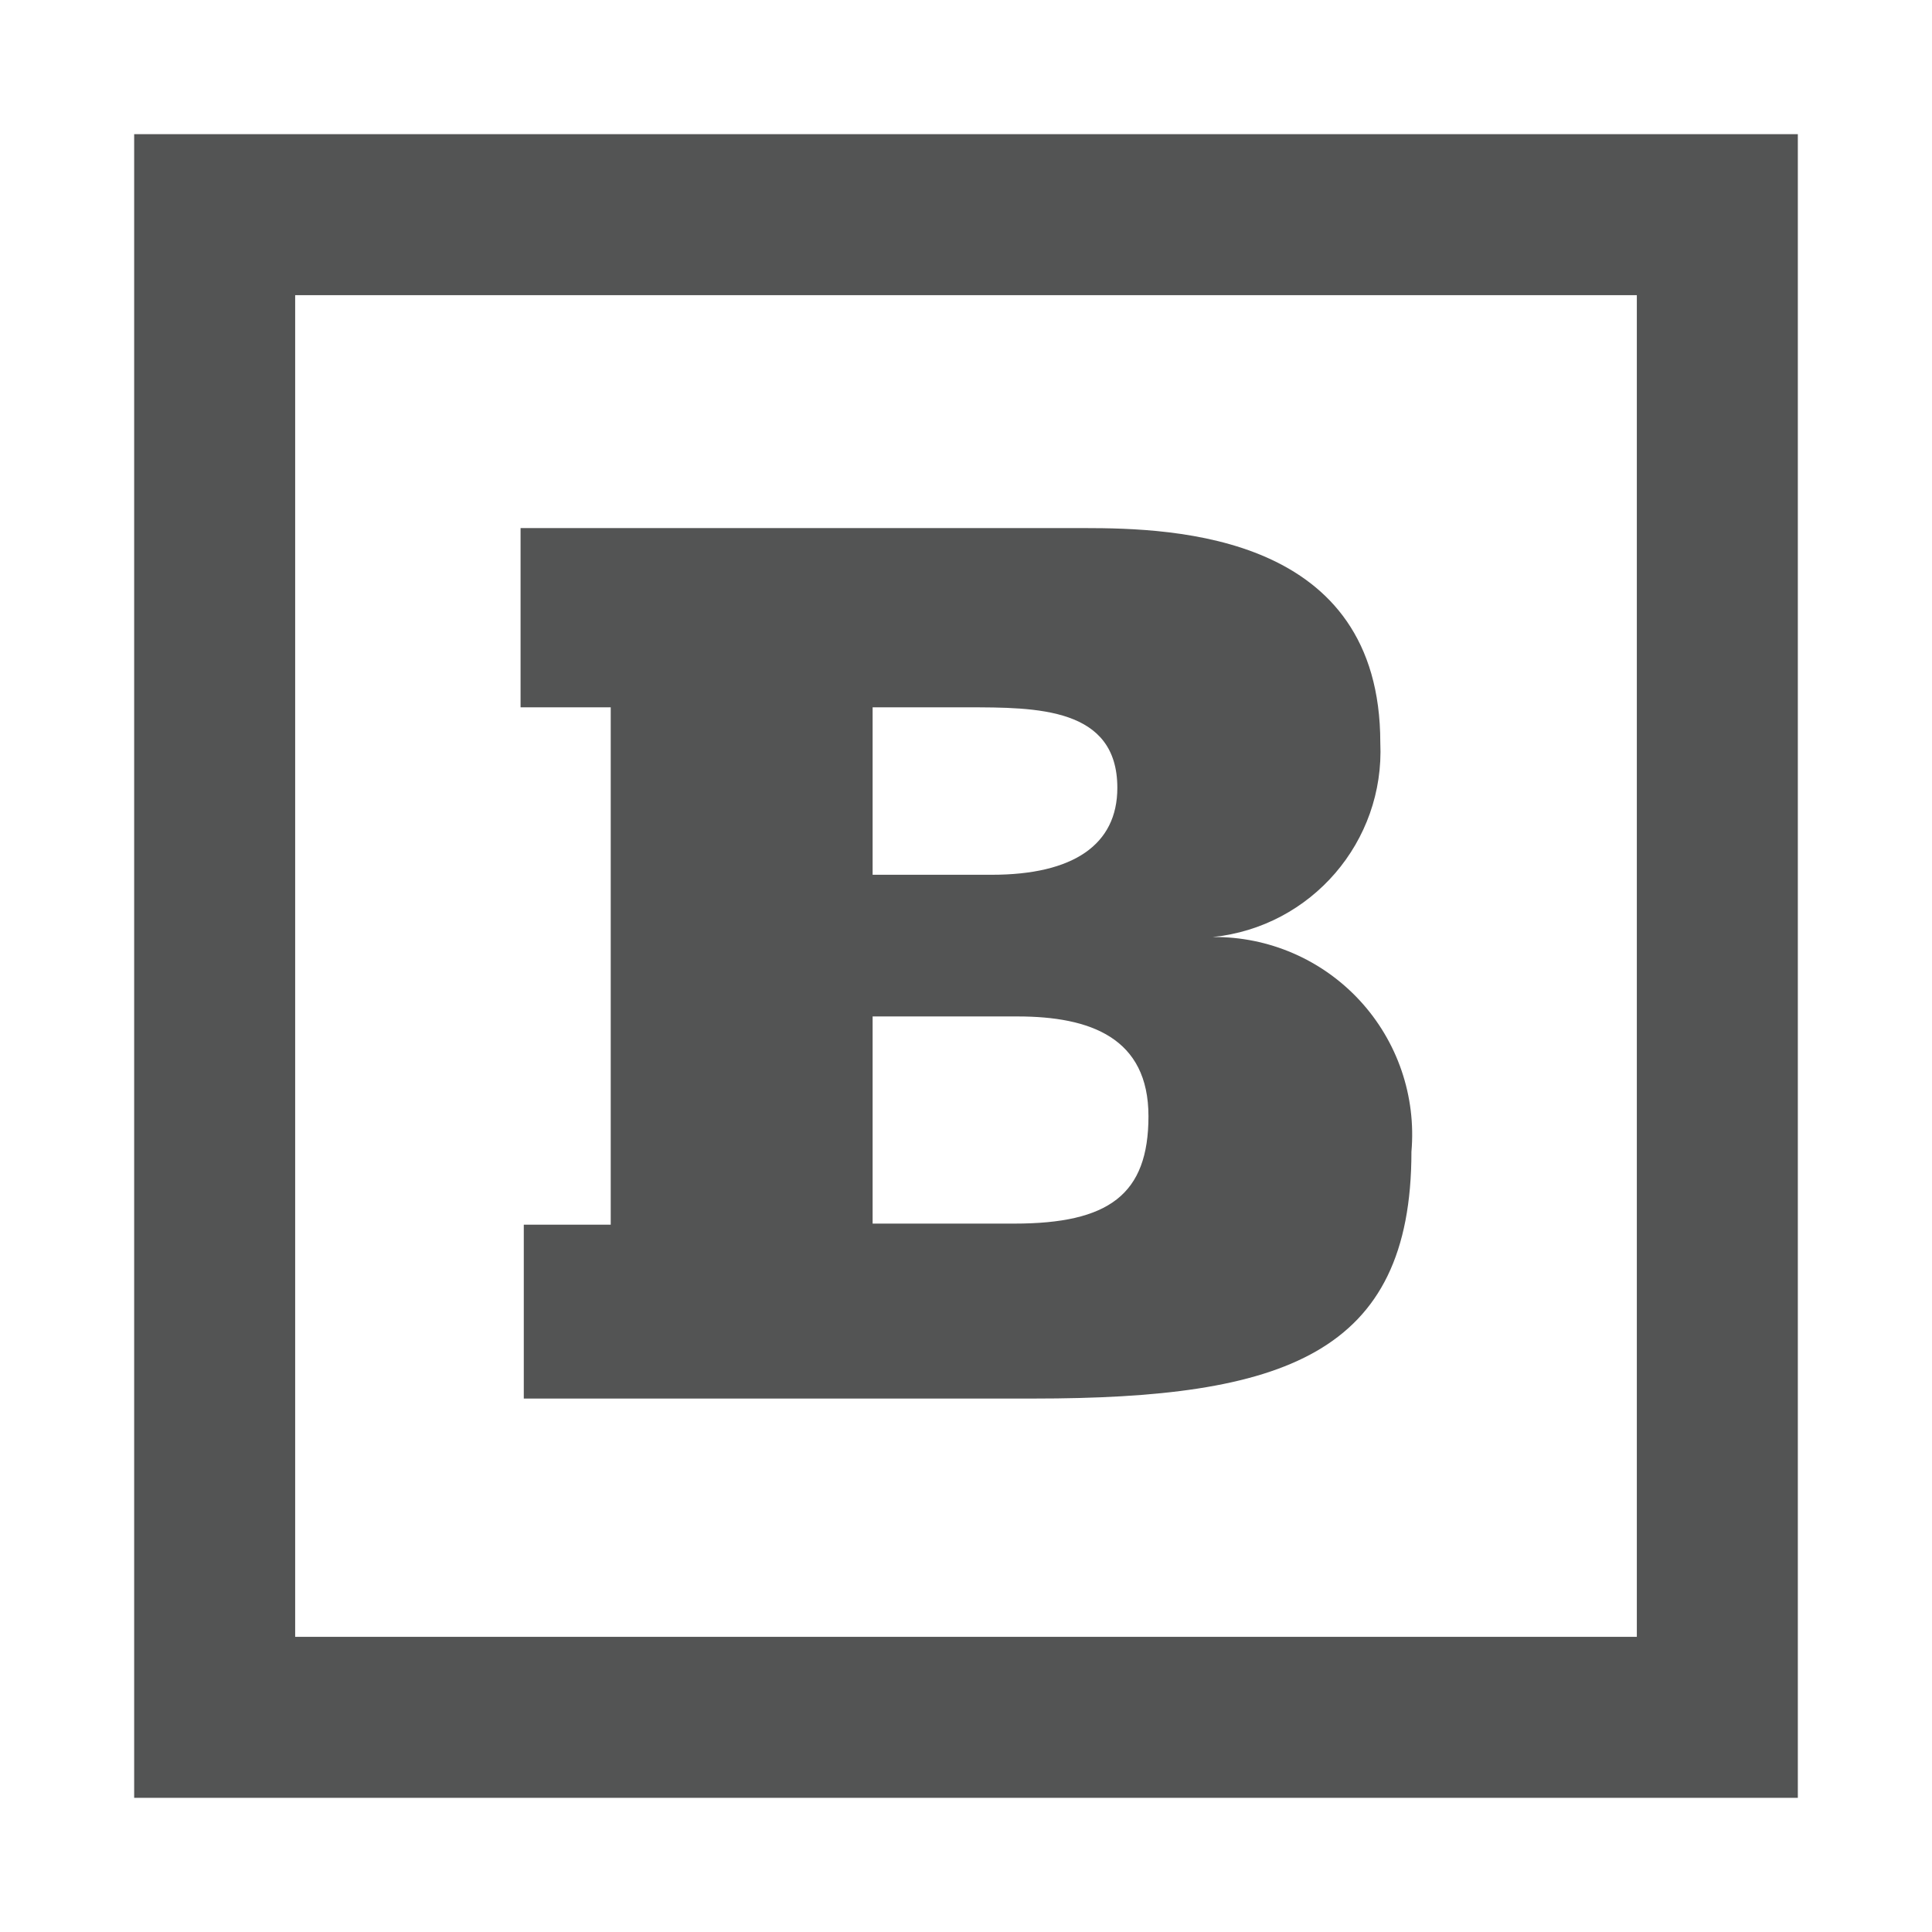
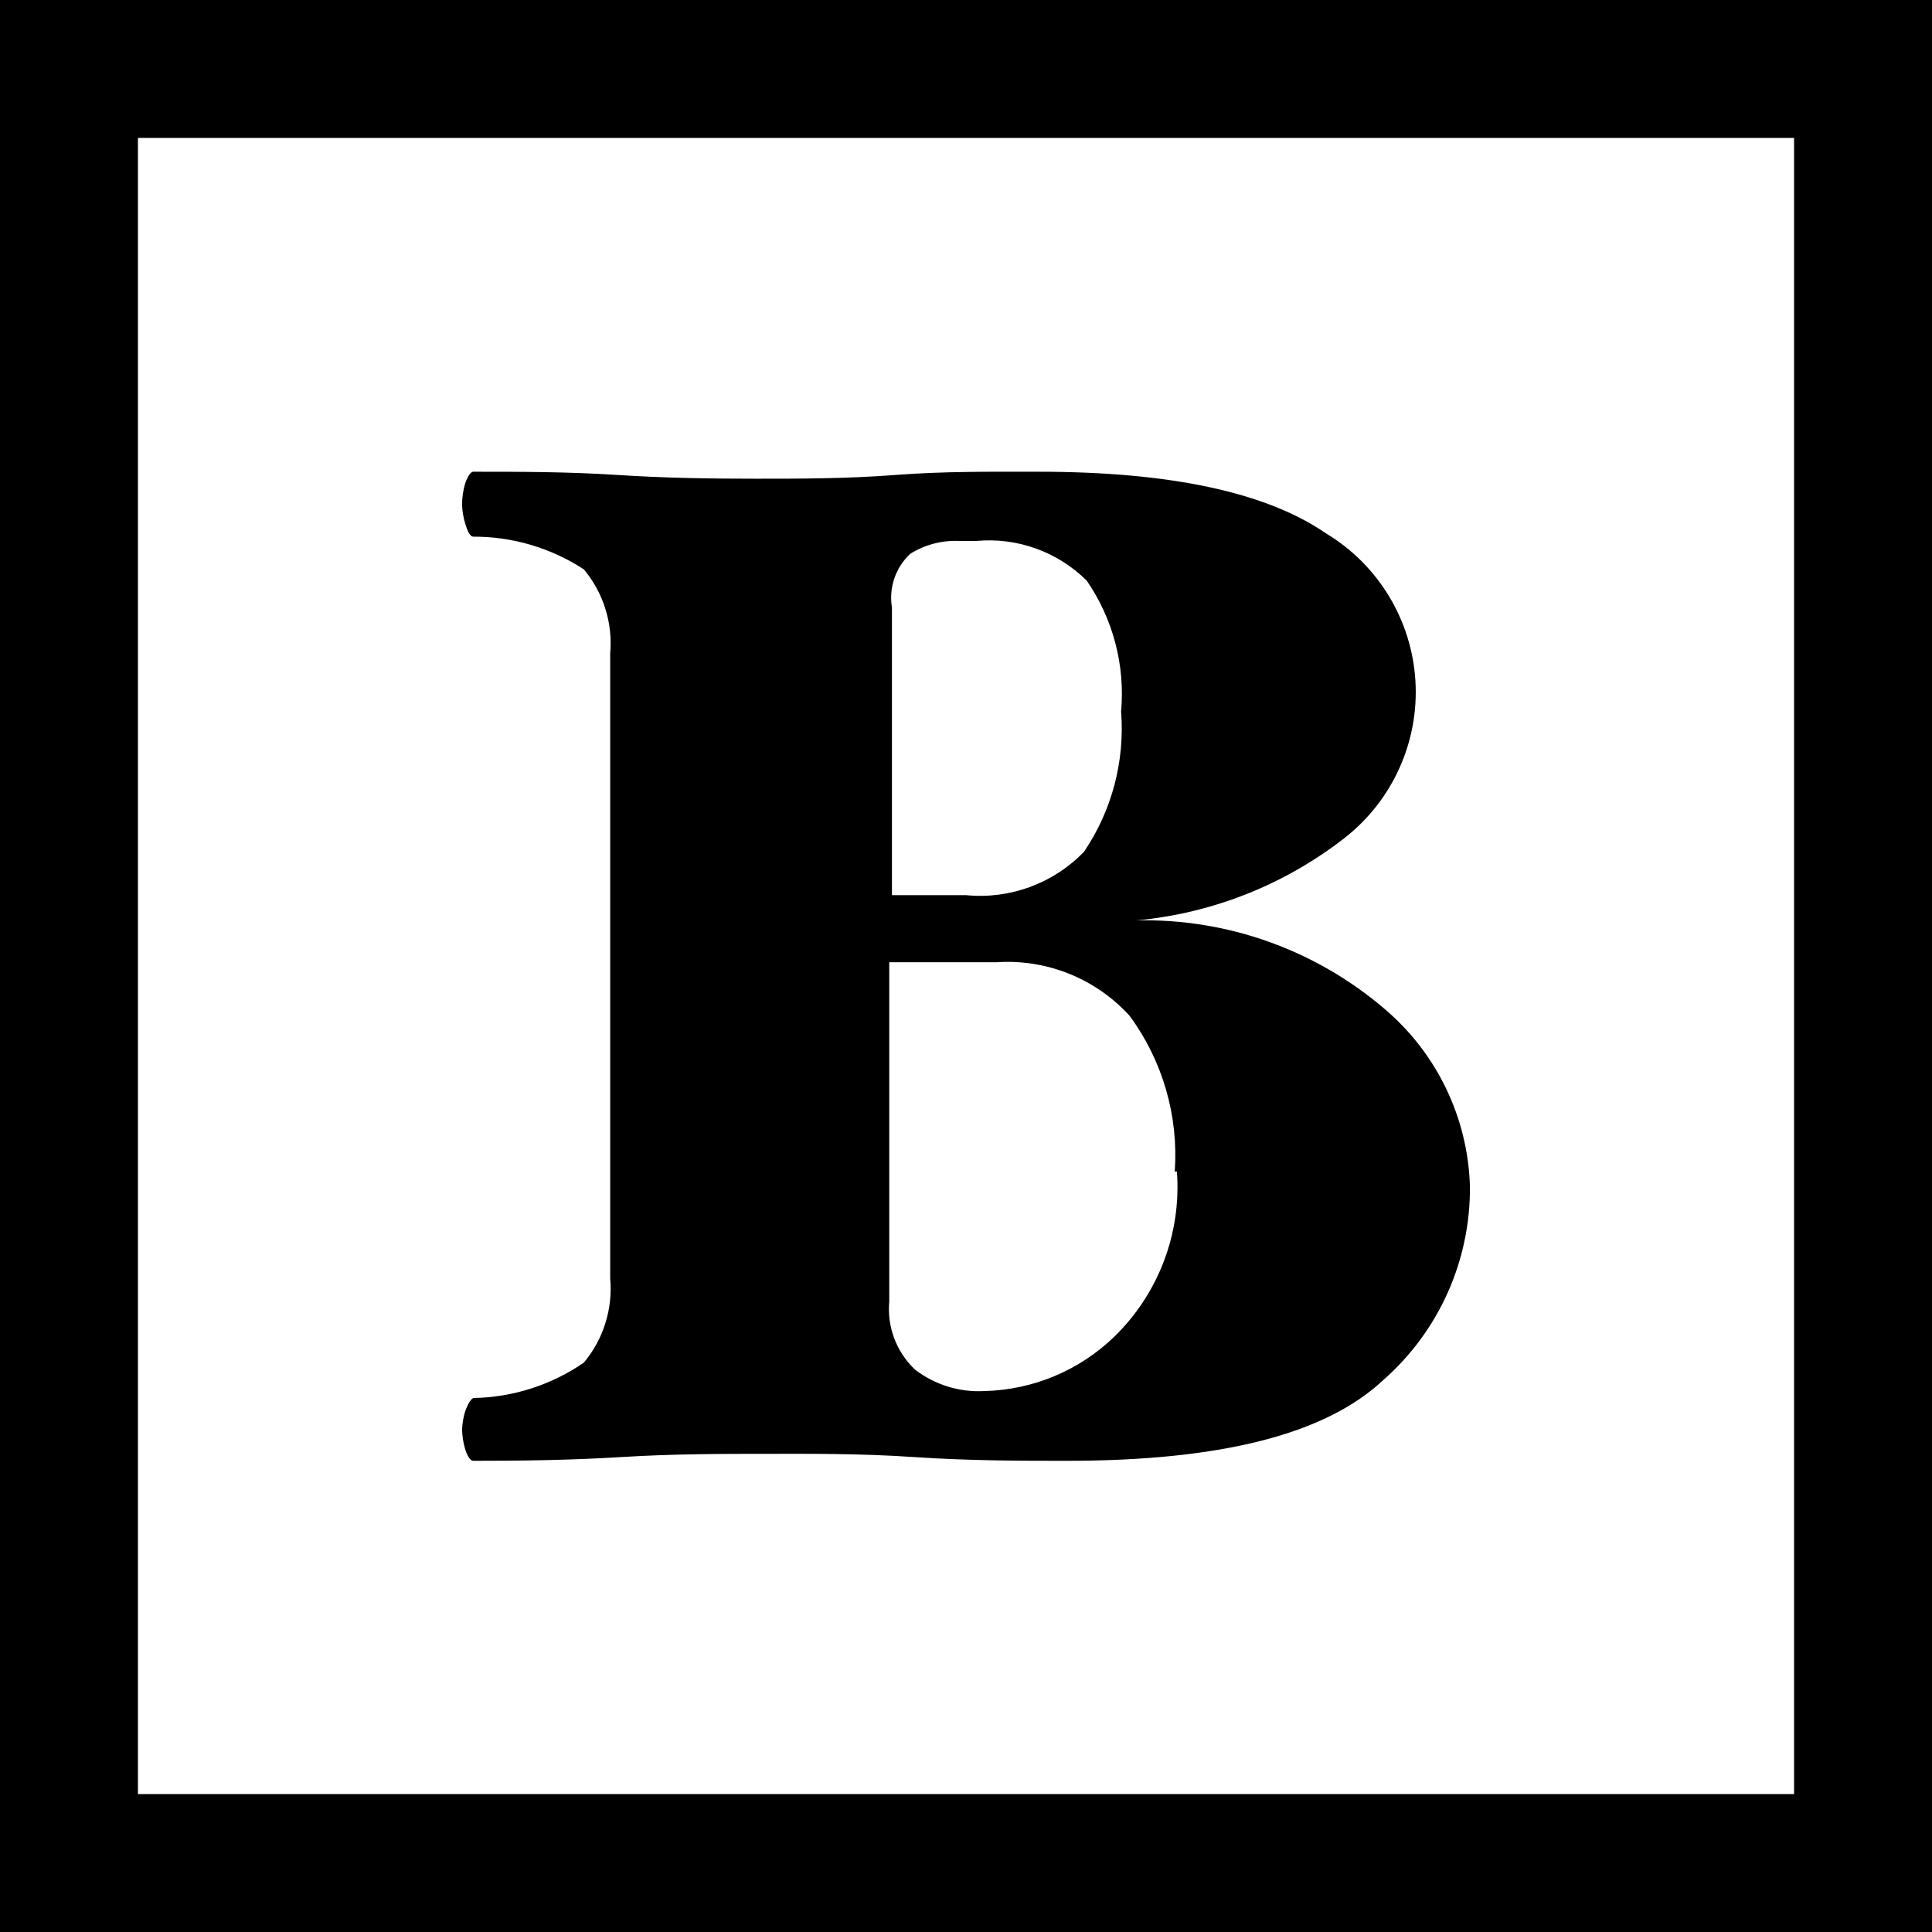
- <svg xmlns="http://www.w3.org/2000/svg" id="Block" viewBox="0 0 18 18">
-   <defs>
-     <style>.cls-1{fill:none;stroke:#535454;stroke-miterlimit:10;stroke-width:1.5px;}.cls-2{fill:#535454;}</style>
-   </defs>
-   <g id="_Group_" data-name="&lt;Group&gt;">
-     <rect id="_Rectangle_" data-name="&lt;Rectangle&gt;" class="cls-1" x="2" y="2" width="14" height="14" />
+ <svg xmlns="http://www.w3.org/2000/svg" viewBox="0 0 36 36">
+   <g id="fd65bbb8-d06d-41af-bb04-c2eaa0d76e20" data-name="Layer 2">
+     <g id="ff1b6bf5-5a57-41c6-bfa8-af2fbea2ad98" data-name="Block">
+       <path d="M33.43,2.57V33.43H2.57V2.57H33.43M36,0H0V36H36V0Z" />
+       <path d="M27.39,22.1a4.75,4.75,0,0,1-1.62,3.62c-1.07,1-3,1.5-5.89,1.5-.86,0-1.81,0-2.85-.07s-2-.06-2.77-.06-1.71,0-2.68.06-1.89.07-2.76.07q-.08,0-.15-.21a1.41,1.41,0,0,1-.06-.37,1.34,1.34,0,0,1,.06-.35q.08-.21.15-.24a3.74,3.74,0,0,0,2.06-.66,2.15,2.15,0,0,0,.49-1.57V12.18a2.15,2.15,0,0,0-.49-1.57A3.74,3.74,0,0,0,8.82,10q-.08,0-.15-.24a1.34,1.34,0,0,1-.06-.35A1.41,1.41,0,0,1,8.67,9q.08-.21.15-.21c.87,0,1.76,0,2.68.06s1.79.07,2.6.07,1.68,0,2.59-.07,1.8-.06,2.66-.06q3.69,0,5.36,1.15a3.45,3.45,0,0,1,.35,5.67,7.42,7.42,0,0,1-3.88,1.54A6.87,6.87,0,0,1,25.8,18.8,4.51,4.51,0,0,1,27.39,22.1Zm-6.5-8.84a3.72,3.72,0,0,0-.64-2.44,2.58,2.58,0,0,0-2.06-.74h-.32a1.58,1.58,0,0,0-.91.24,1.12,1.12,0,0,0-.34,1v5.36H18a2.69,2.69,0,0,0,2.2-.81A4.09,4.09,0,0,0,20.89,13.26Zm1,8.57a4.38,4.38,0,0,0-.84-2.9,3.07,3.07,0,0,0-2.48-1h-2v6.32a1.55,1.55,0,0,0,.48,1.27,1.94,1.94,0,0,0,1.3.4,3.6,3.6,0,0,0,2.4-1A3.89,3.89,0,0,0,21.93,21.83Z" />
+     </g>
  </g>
-   <path class="cls-2" d="M4.85,4.92H10.1c.85,0,2.76.06,2.76,2a1.74,1.74,0,0,1-1.56,1.81v0a1.84,1.84,0,0,1,1.85,2c0,1.89-1.19,2.3-3.52,2.3H4.88V11.41h.81V6.59H4.85ZM8.13,8.15H9.24c.76,0,1.17-.28,1.17-.81,0-.75-.75-.75-1.4-.75H8.13Zm0,3.25H9.45c.88,0,1.25-.27,1.25-1s-.54-.93-1.22-.93H8.13Z" />
</svg>
